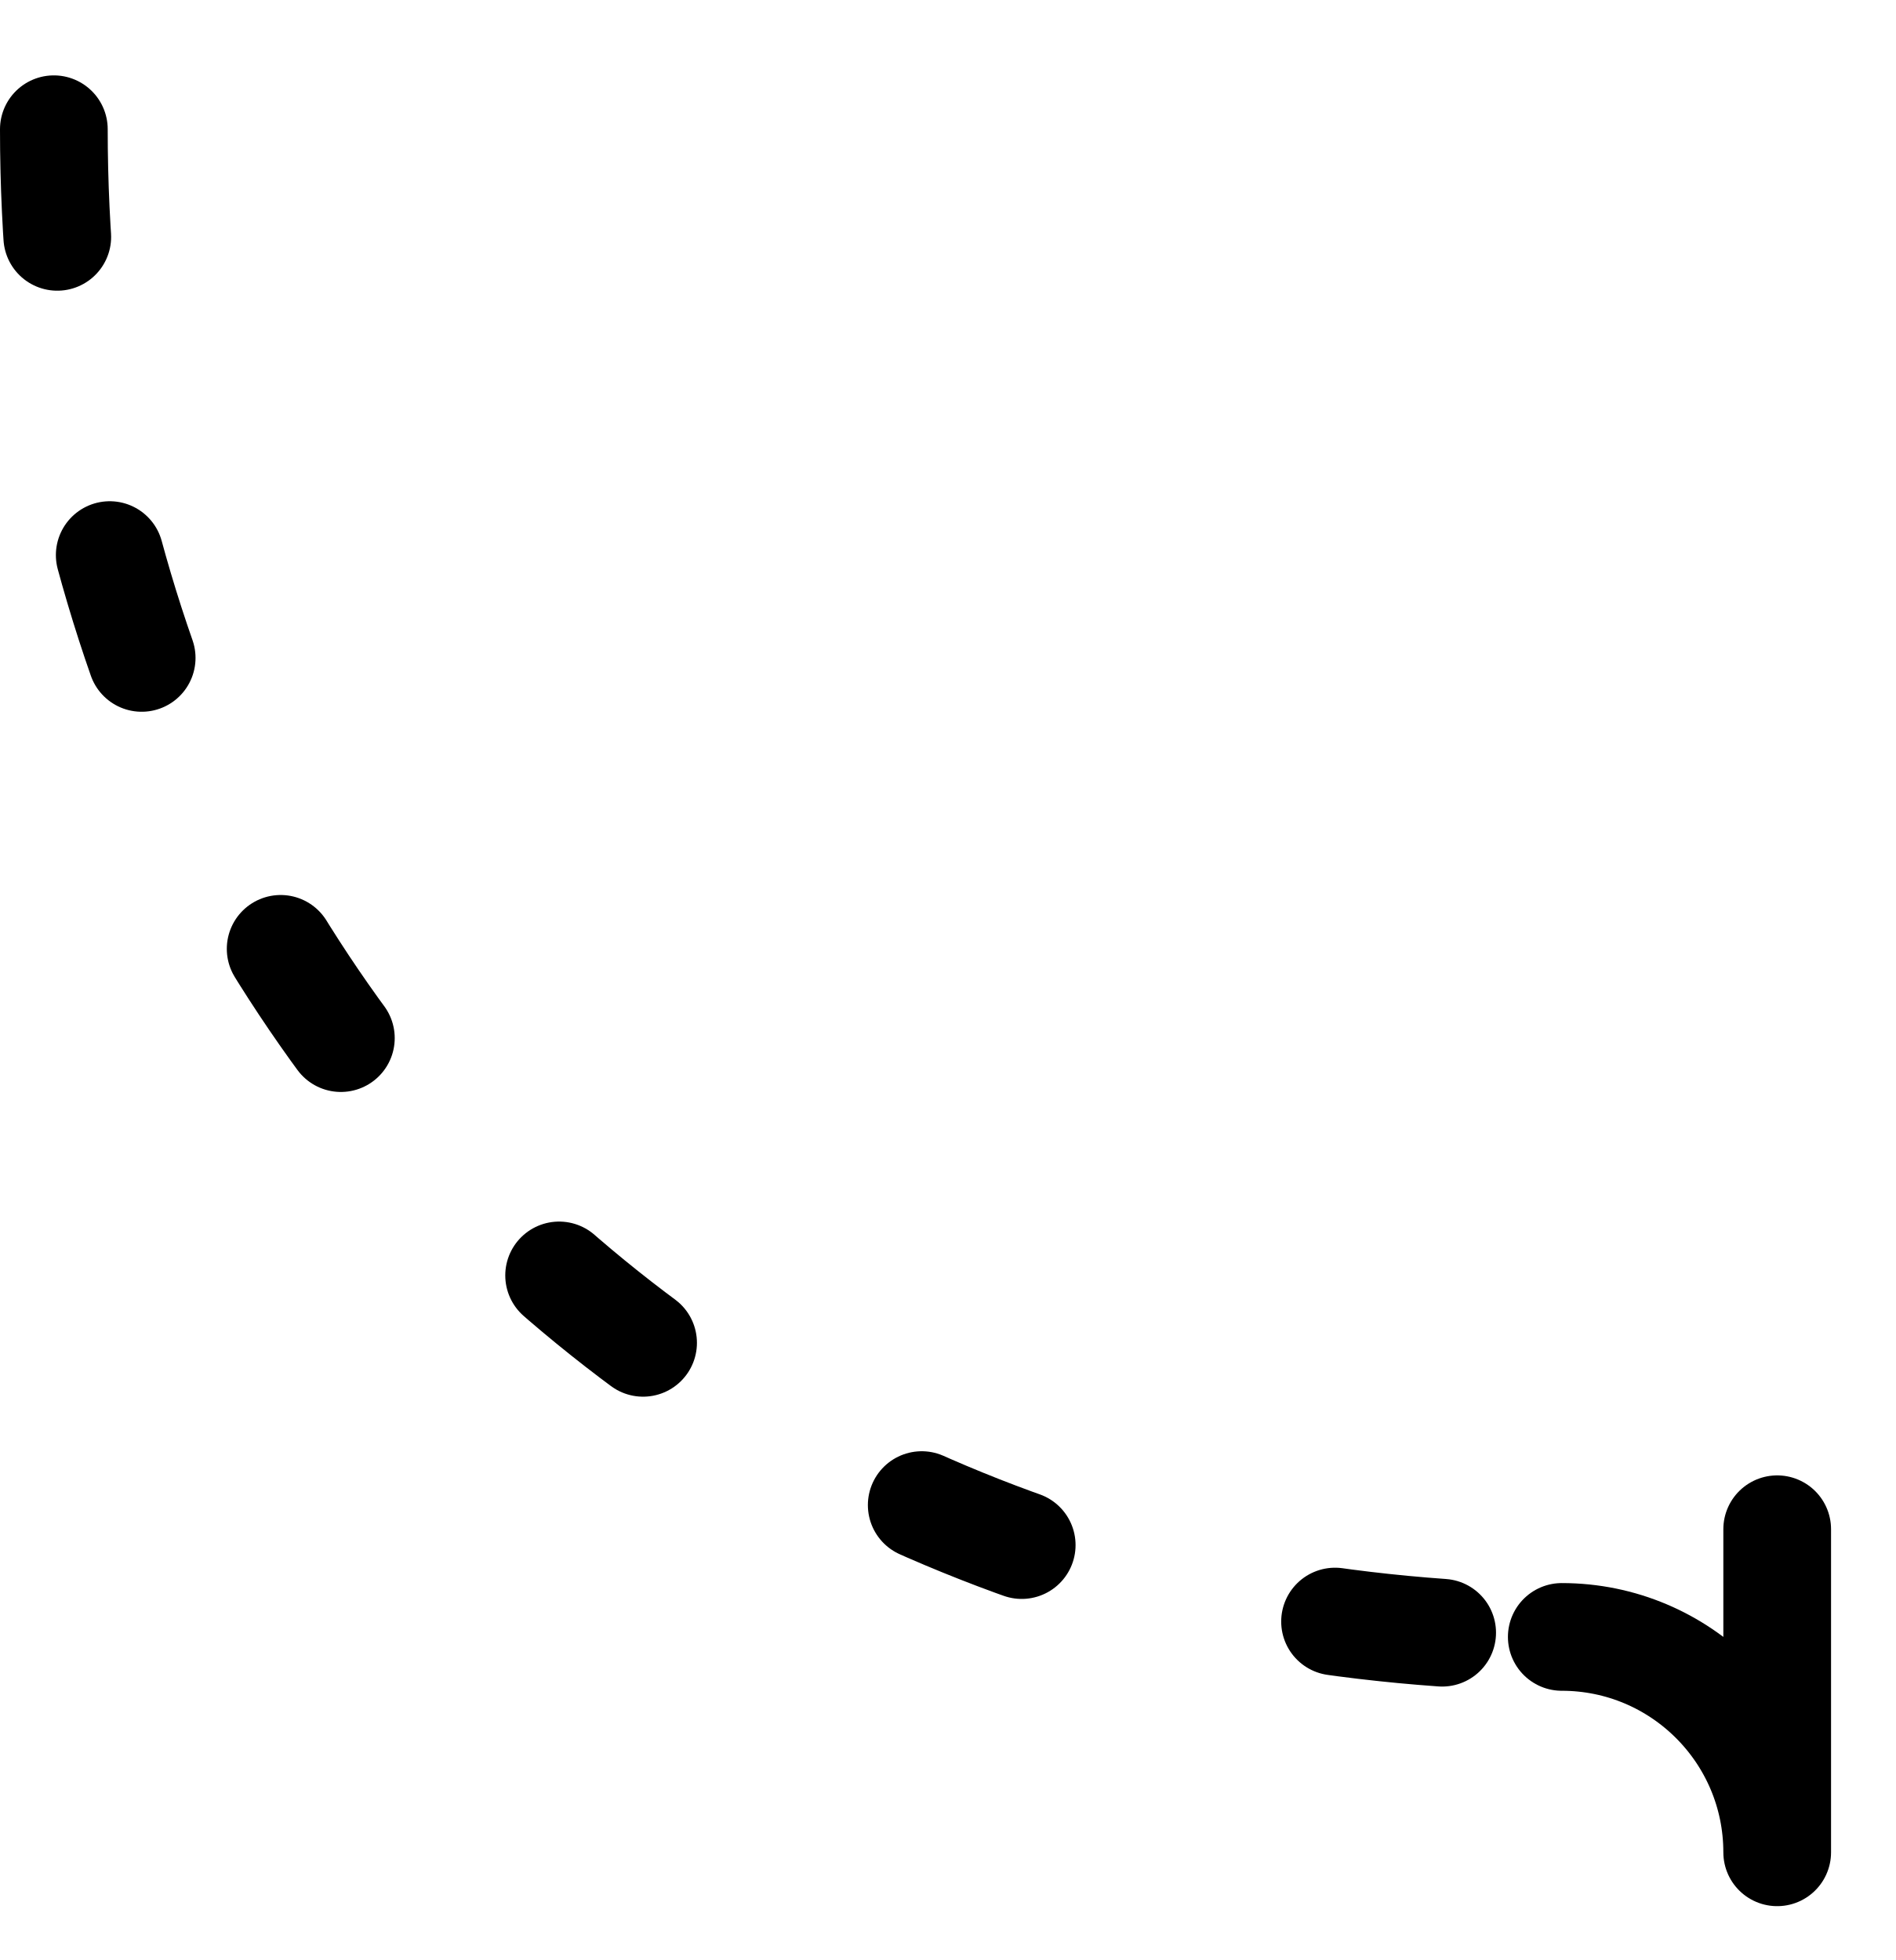
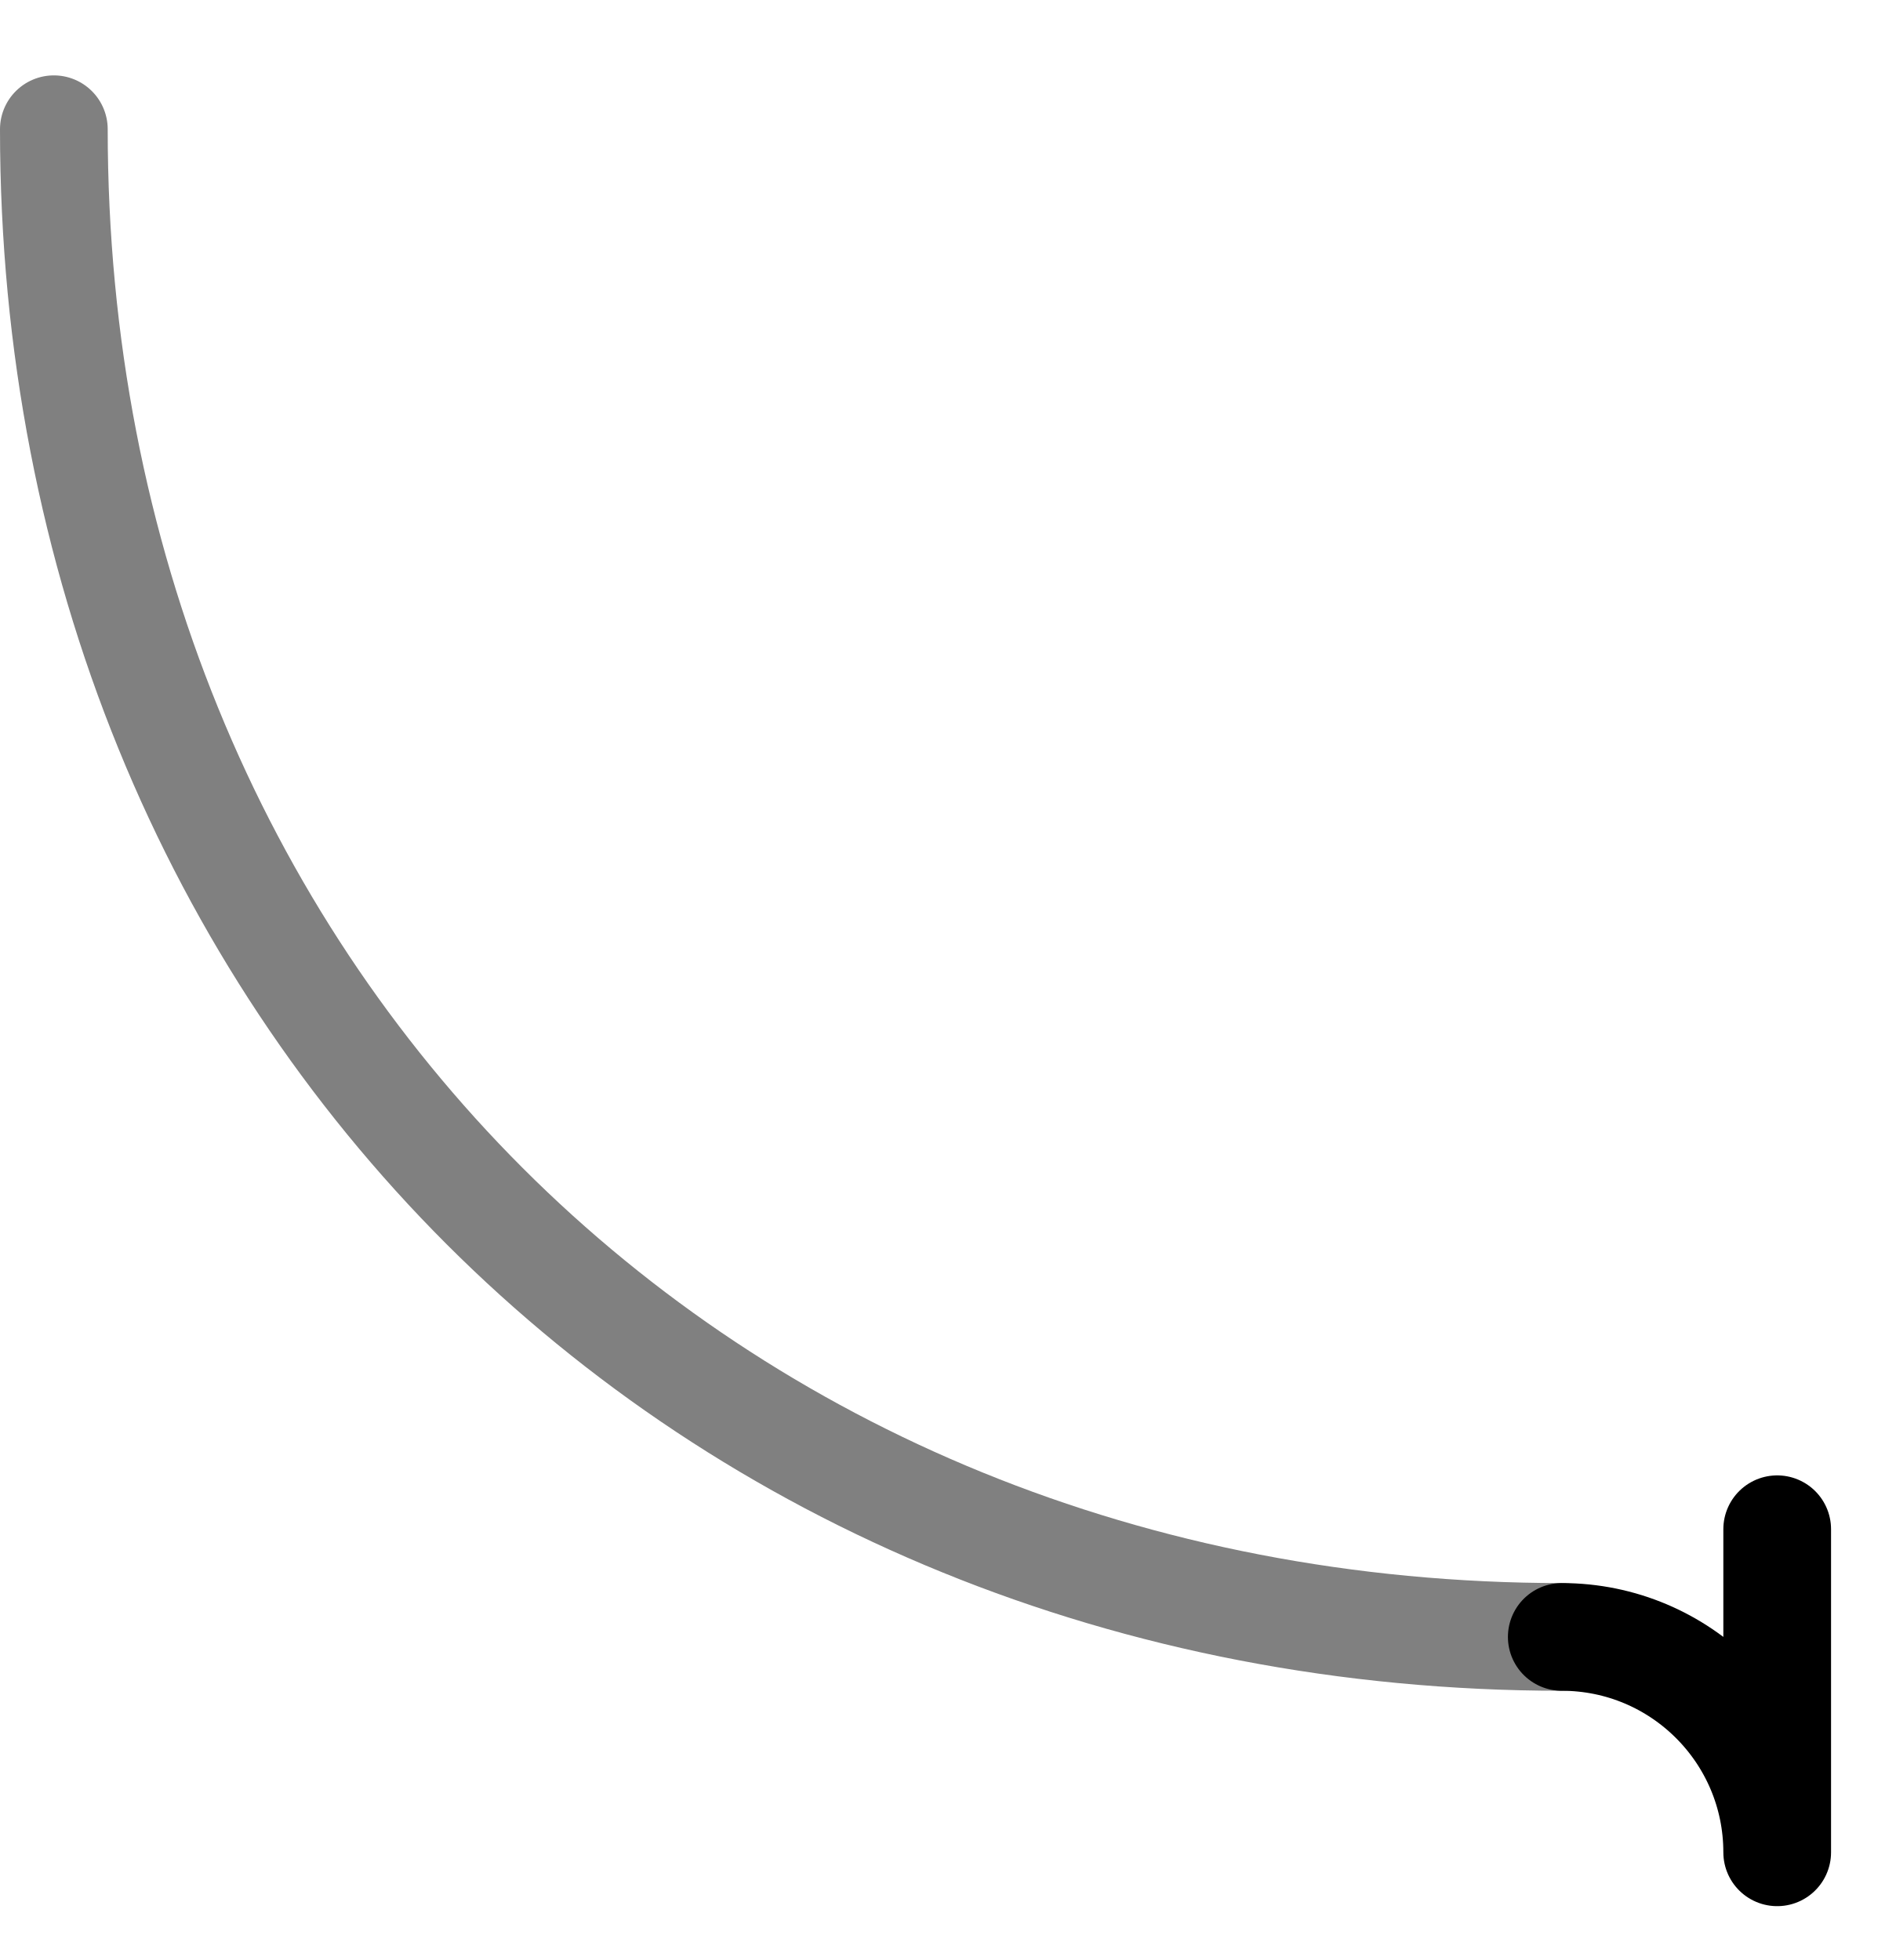
<svg xmlns="http://www.w3.org/2000/svg" viewBox="-439.5 -41 88 91" stroke-linejoin="round" stroke-linecap="round" stroke-width="5" stroke="#000000" fill="none" version="1.1" id="svg7" width="88" height="91">
  <defs id="defs7" />
  <g id="g7">
    <g id="g6">
      <g id="g5">
        <g id="g3" transform="translate(-437)">
-           <path d="M 0,-35 C 0,5 30,35 70,35" id="path2" style="stroke-dasharray:5,15;stroke-dashoffset:0" />
+           <path d="M 0,-35 C 0,5 30,35 70,35" id="path2" style="fill:none;stroke-dasharray:none;stroke-dashoffset:0;stroke:#808080;stroke-opacity:1" />
          <path d="M 70,35 A 10,10 0 0 1 80,45 V 30" id="path3" />
        </g>
      </g>
    </g>
  </g>
</svg>
